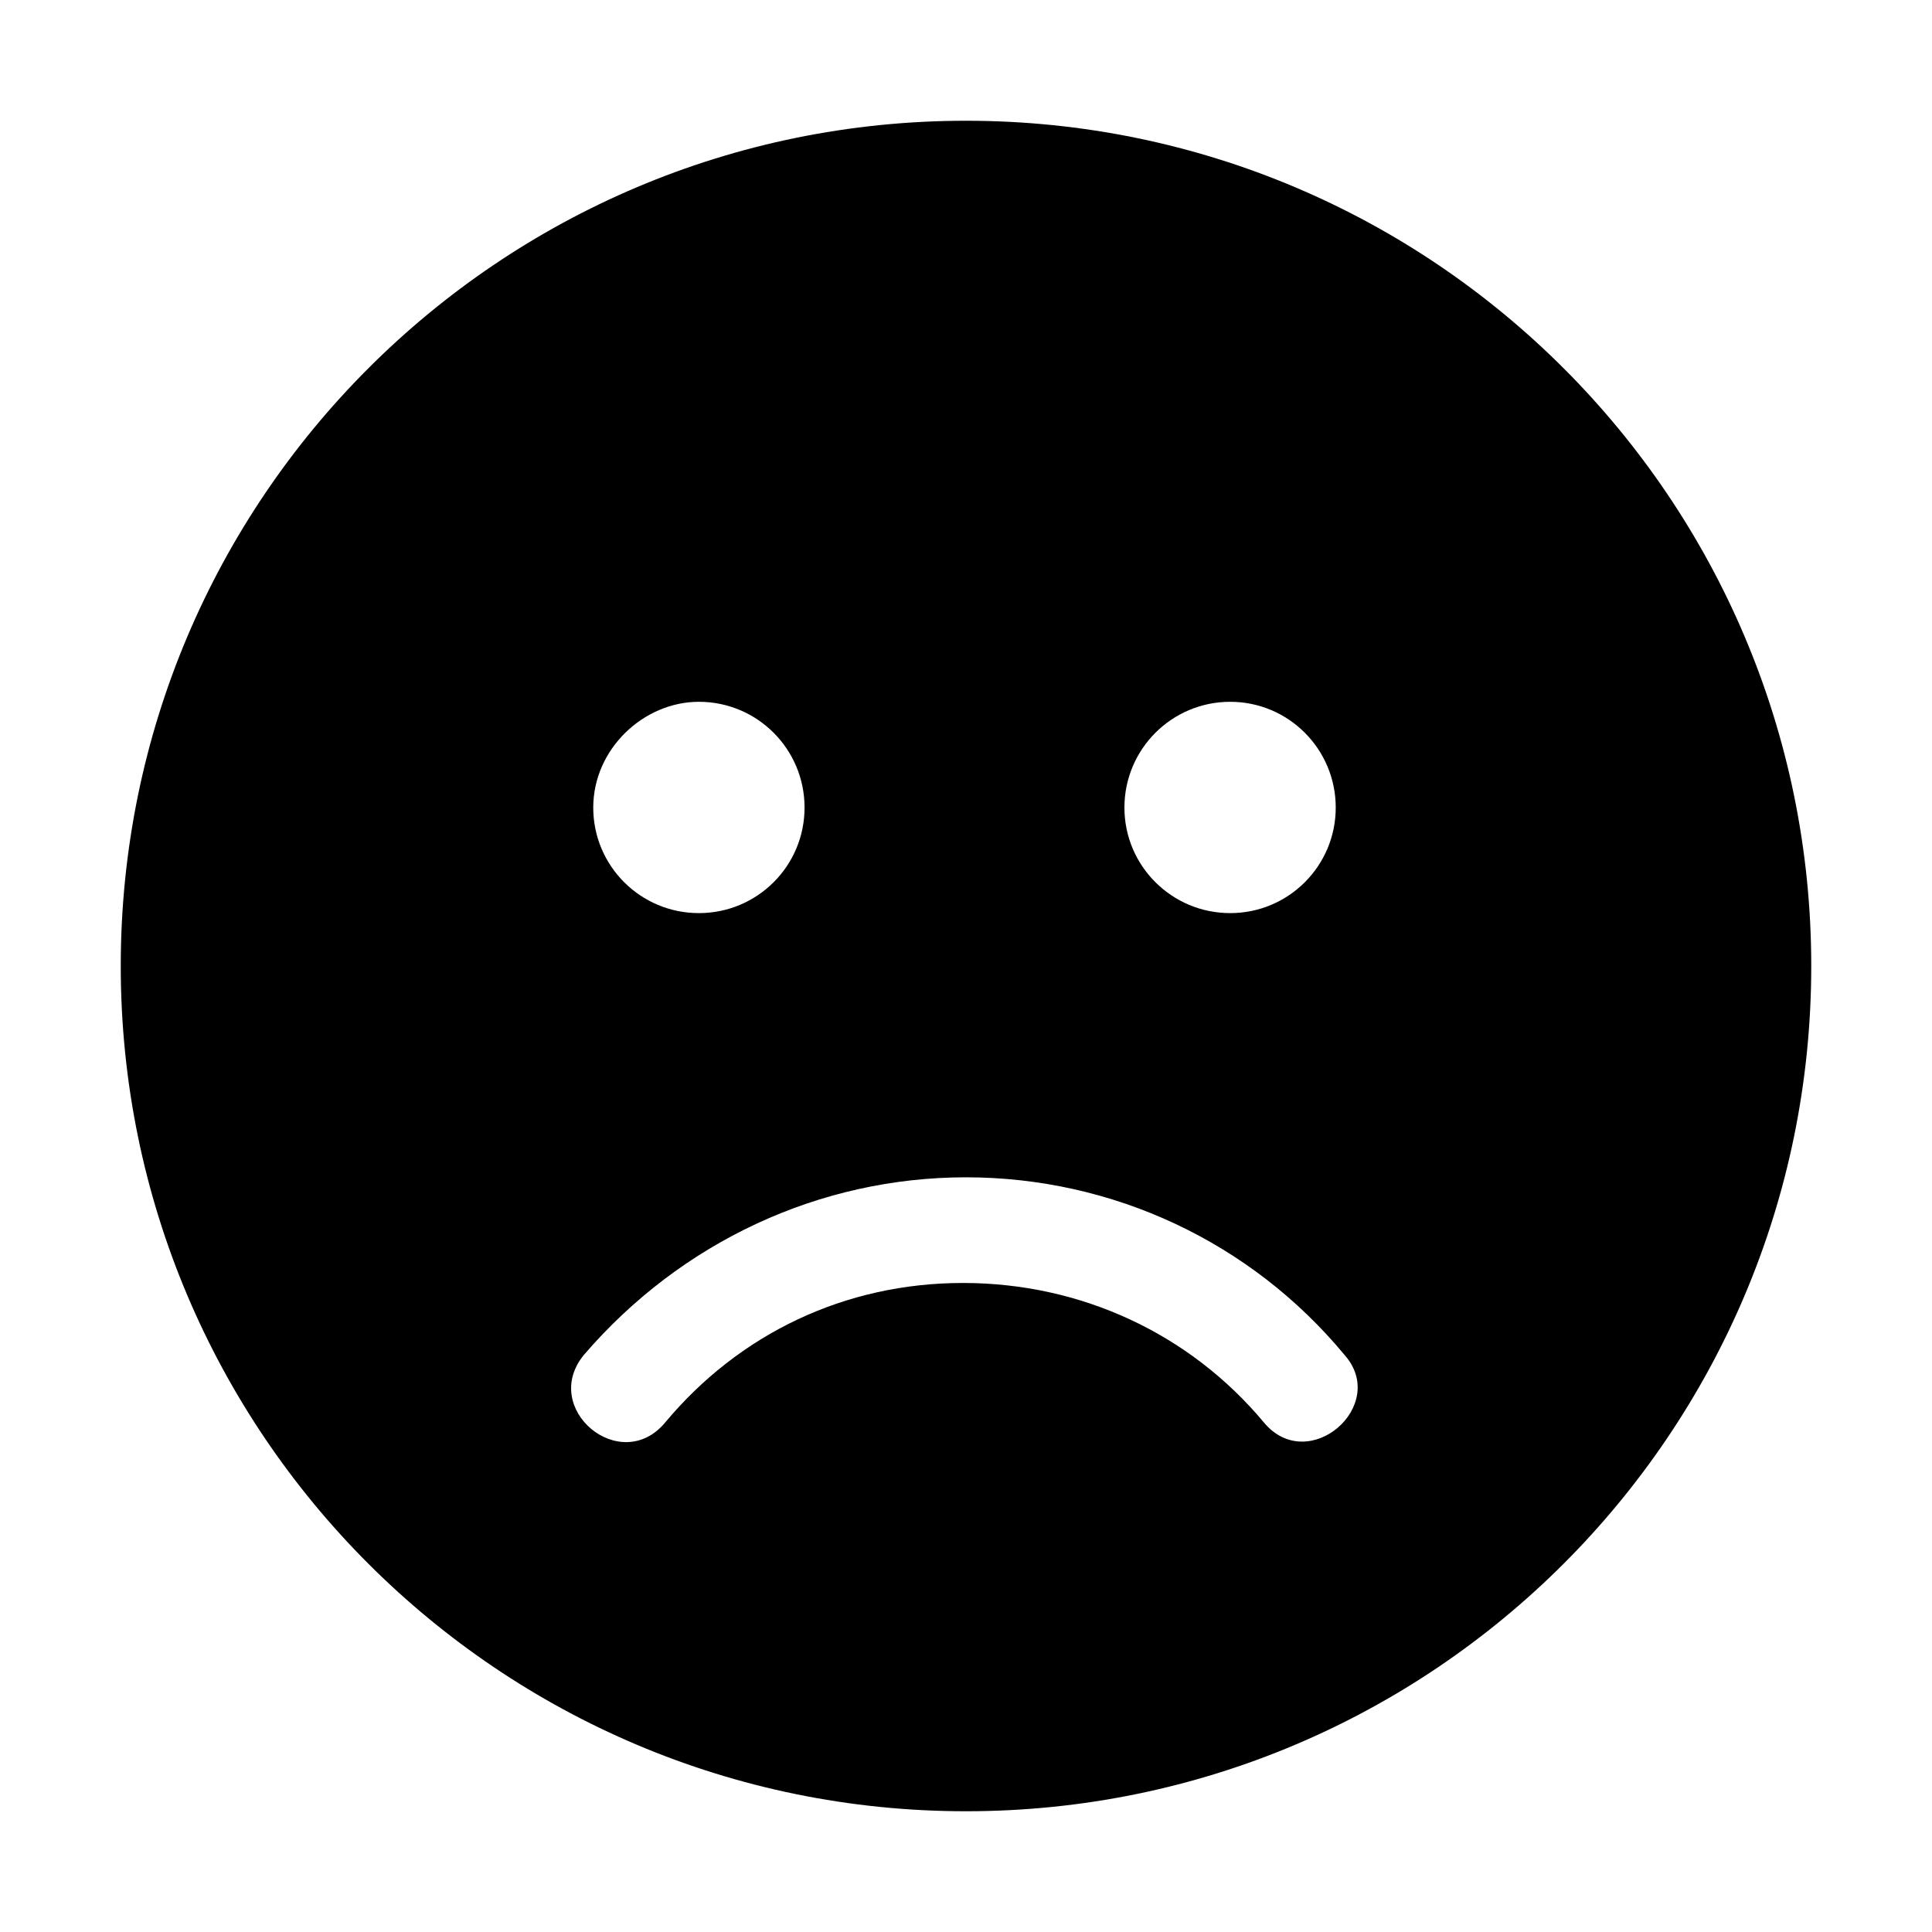
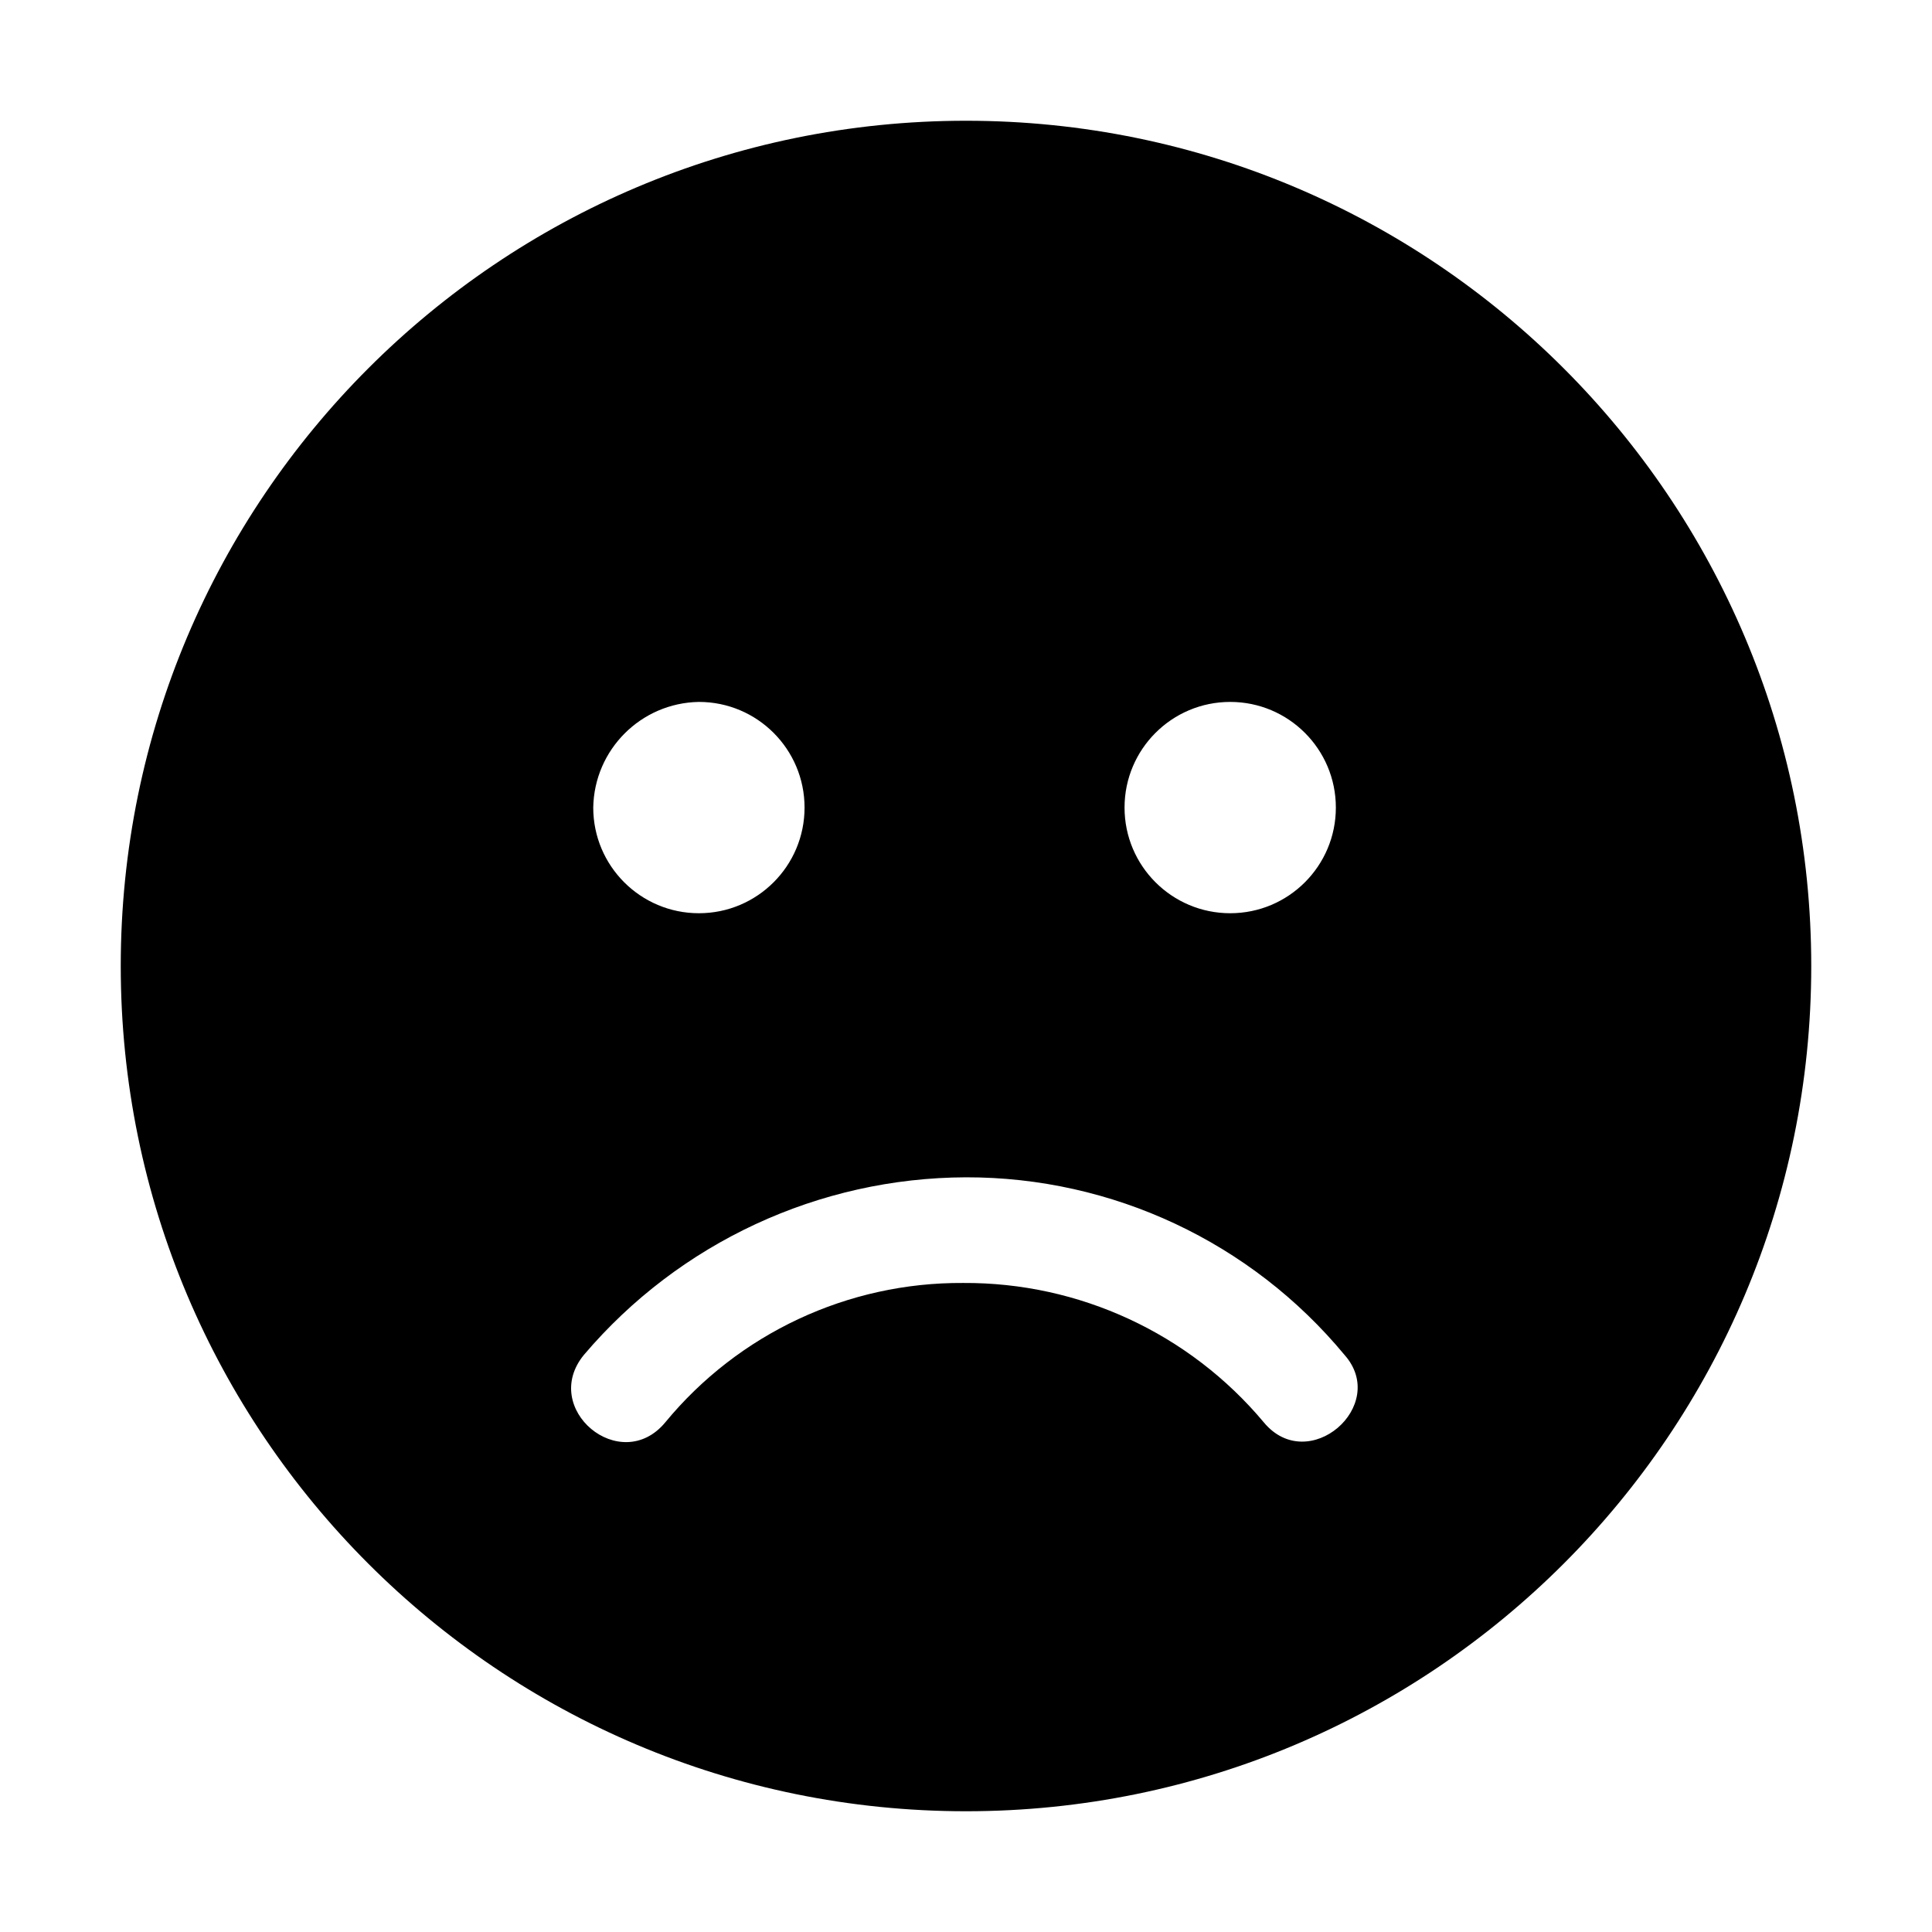
- <svg xmlns="http://www.w3.org/2000/svg" width="16" height="16" viewBox="0 0 16 16" fill="none">
-   <path d="M8 1C4.134 1 1 4.134 1 8C1 11.866 4.134 15 8 15C11.866 15 15 11.866 15 8C15 4.134 11.866 1 8 1ZM10.188 5.812C10.671 5.812 11.062 6.204 11.062 6.688C11.062 7.171 10.671 7.562 10.188 7.562C9.704 7.562 9.312 7.171 9.312 6.688C9.312 6.204 9.704 5.812 10.188 5.812ZM5.788 5.812C6.272 5.812 6.663 6.204 6.663 6.688C6.663 7.171 6.272 7.562 5.788 7.562C5.304 7.562 4.913 7.171 4.913 6.688C4.913 6.204 5.329 5.812 5.788 5.812ZM10.466 11.779C9.854 11.046 8.954 10.625 7.975 10.625C6.996 10.625 6.121 11.047 5.509 11.78C5.14 12.225 4.468 11.665 4.837 11.219C5.64 10.286 6.786 9.75 8 9.75C9.214 9.75 10.359 10.285 11.134 11.22C11.508 11.639 10.835 12.225 10.466 11.779Z" fill="black" />
+ <svg xmlns="http://www.w3.org/2000/svg" width="16" height="16" viewBox="0 0 16 16">
+   <path d="M8 1a7 7 0 0 0-7 7 7 7 0 0 0 7 7 7 7 0 0 0 7-7 7 7 0 0 0-7-7zm2.188 4.813a.874.874 0 1 1 0 1.75.875.875 0 1 1 0-1.75zm-4.4 0a.875.875 0 1 1-.875.875.89.89 0 0 1 .875-.875zm4.678 5.966a3.221 3.221 0 0 0-2.49-1.154 3.17 3.17 0 0 0-2.467 1.155c-.37.445-1.041-.115-.672-.561A4.169 4.169 0 0 1 8 9.75a4.06 4.06 0 0 1 3.134 1.47c.374.42-.299 1.005-.668.559z" />
</svg>
